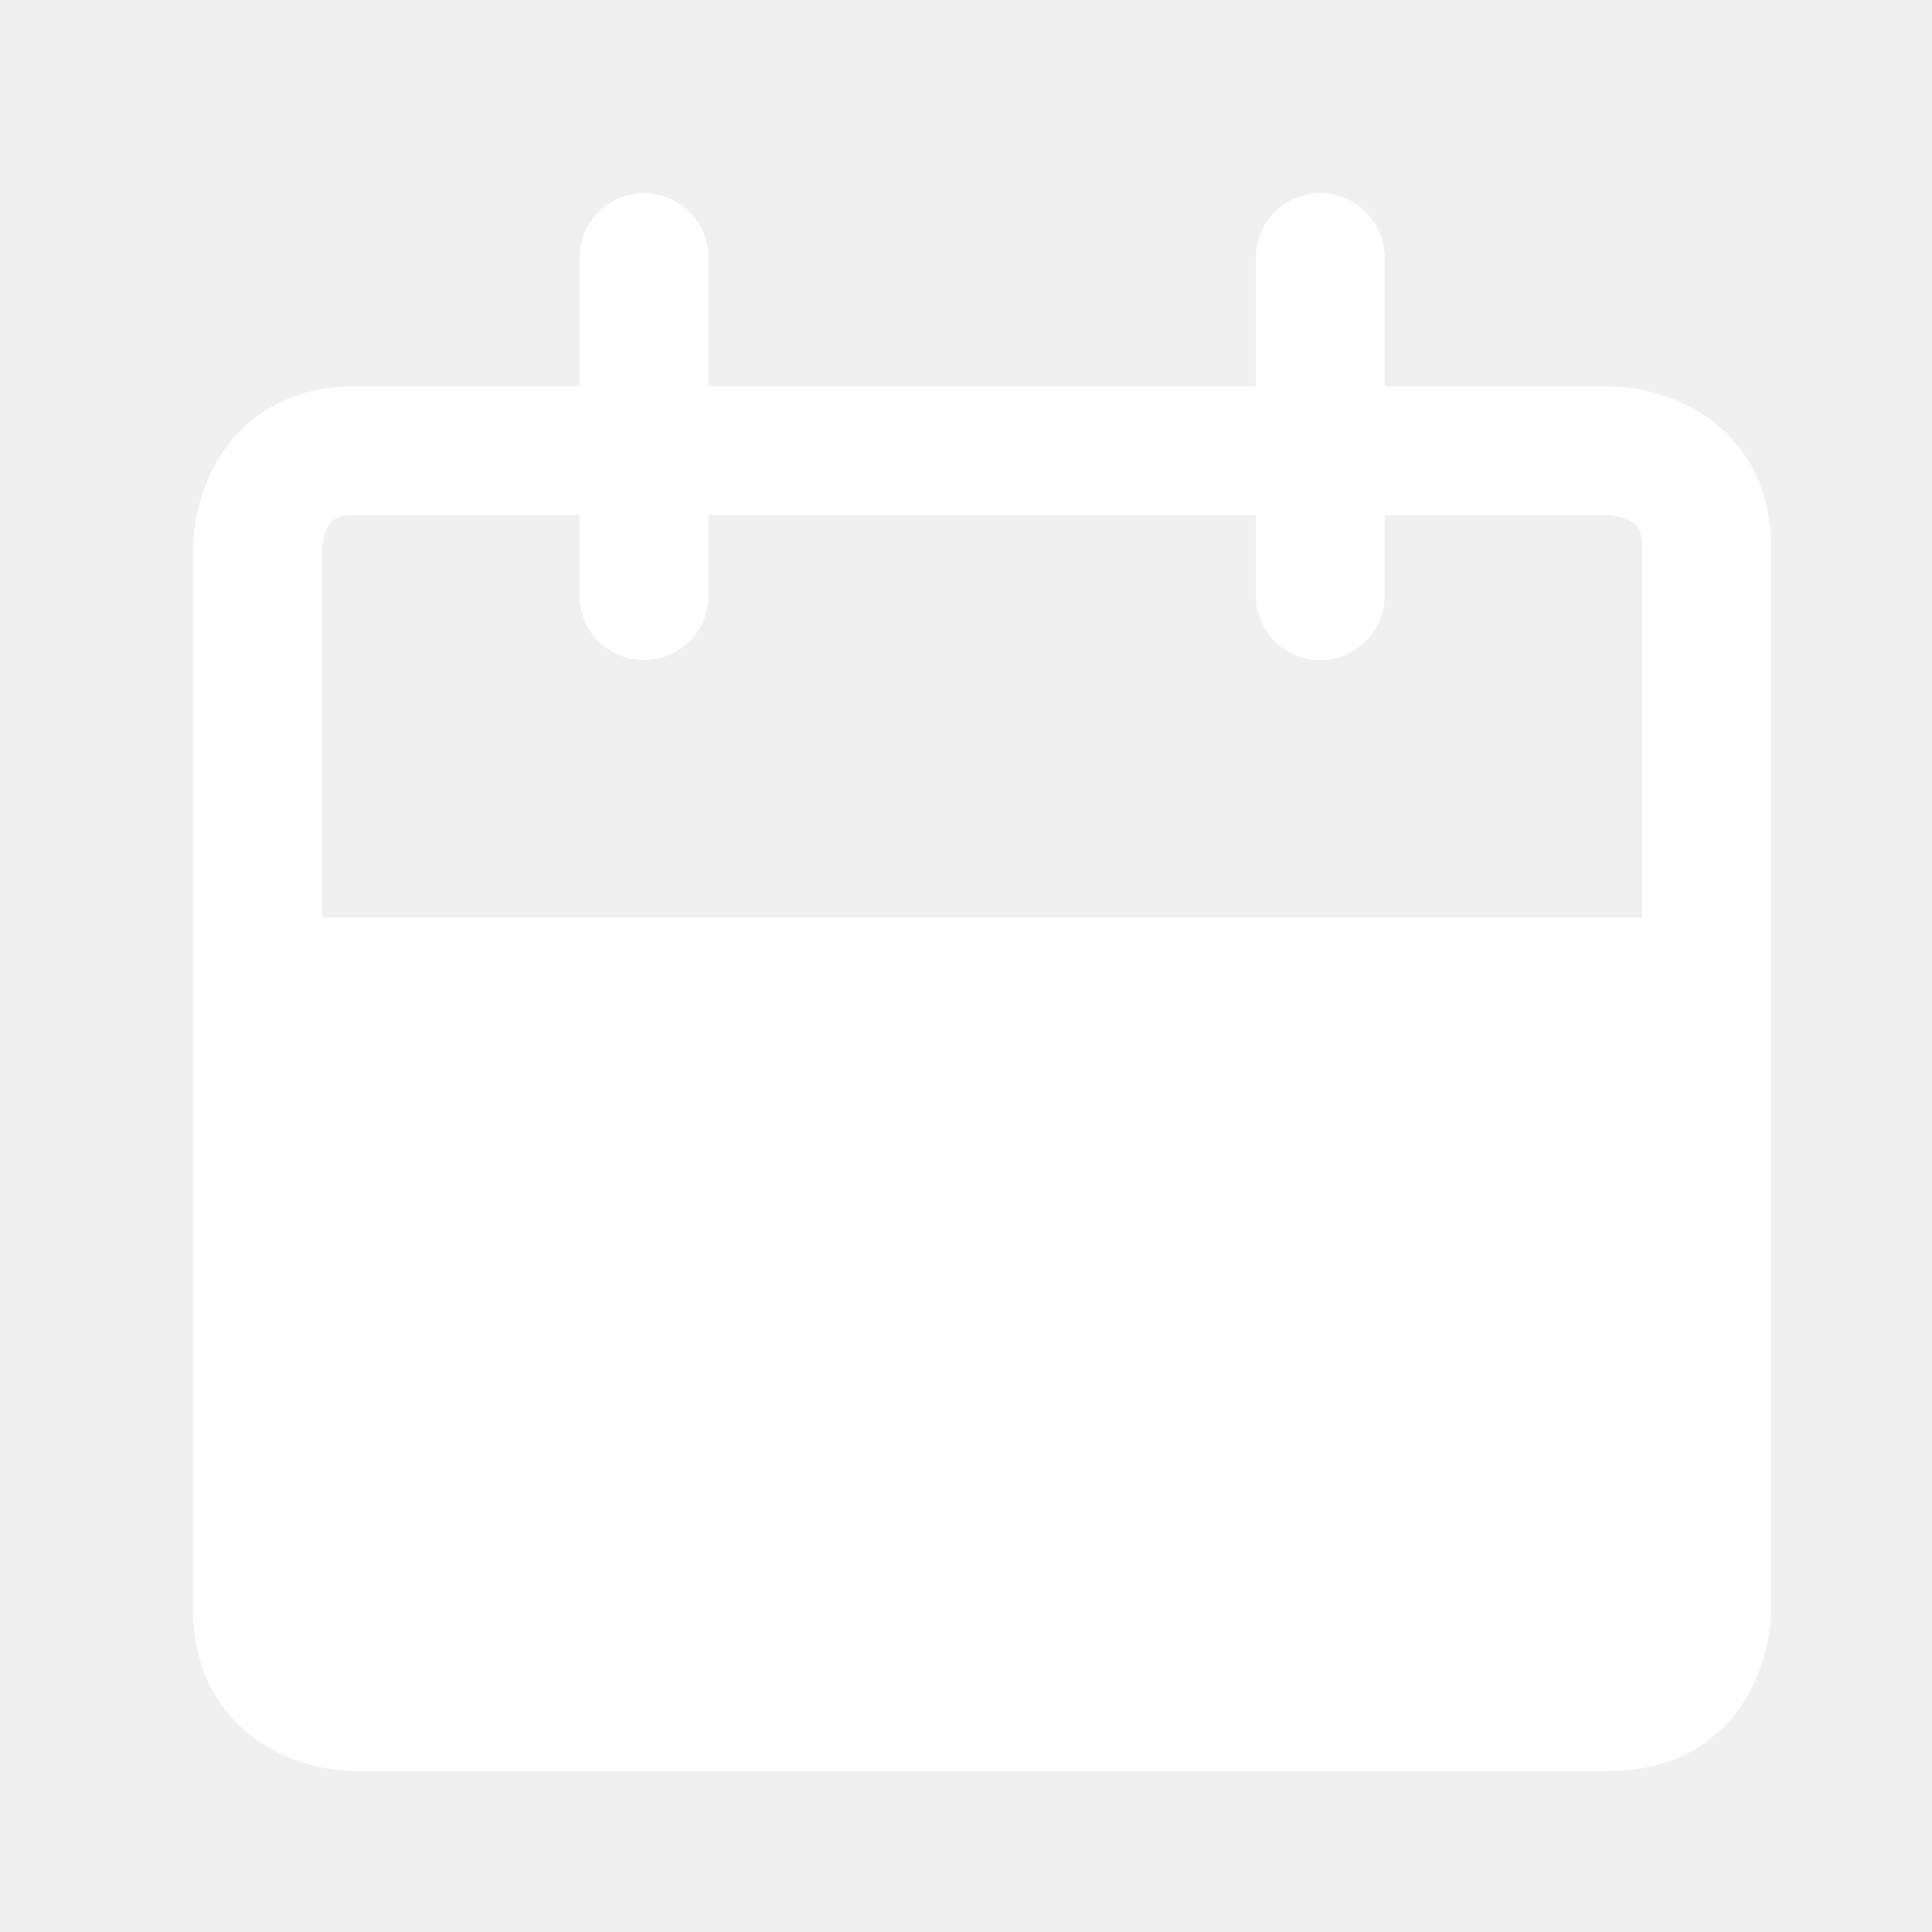
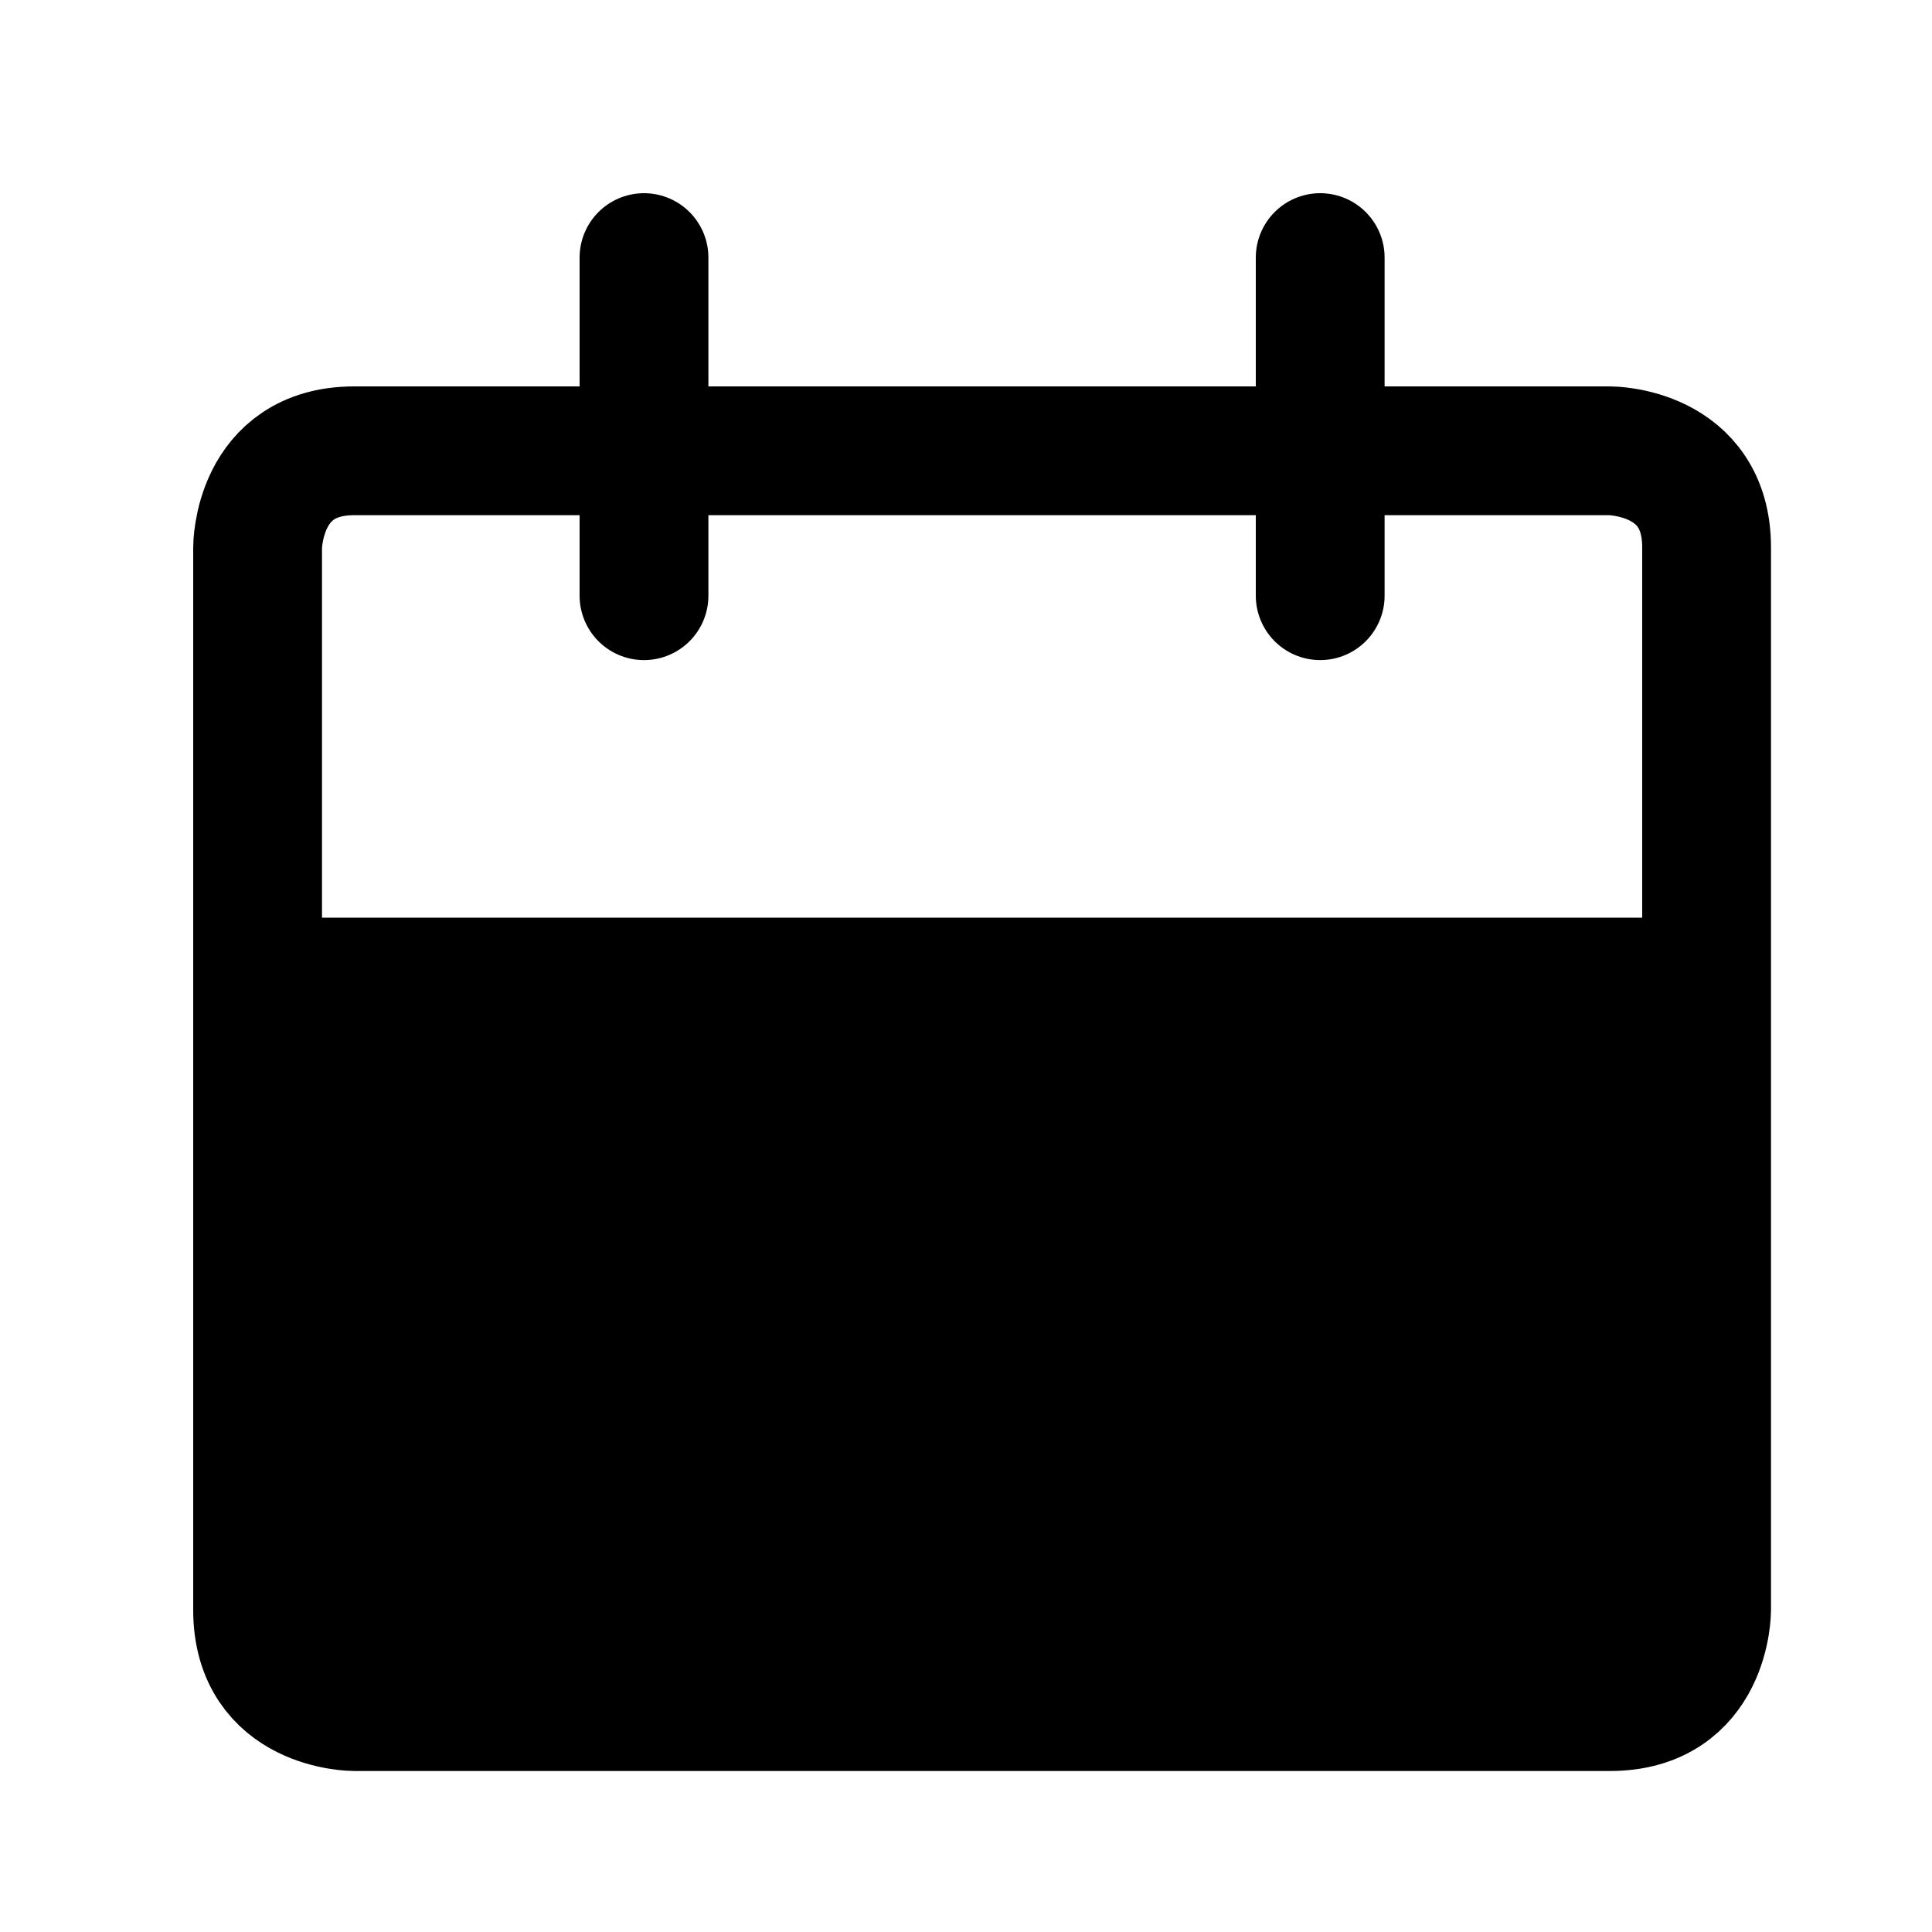
<svg xmlns="http://www.w3.org/2000/svg" width="30" height="30" viewBox="0 0 30 30" fill="none">
-   <path d="M5.5 7H25C25 7 26.5 7 26.5 8.5V25C26.5 25 26.5 26.5 25 26.5H5.5C5.5 26.5 4 26.5 4 25V8.5C4 8.5 4 7 5.5 7Z" stroke="white" stroke-width="2" />
-   <path d="M10 9.25V4" stroke="white" stroke-width="2" stroke-linecap="round" />
-   <path d="M20.5 9.25V4" stroke="white" stroke-width="2" stroke-linecap="round" />
-   <rect x="4.248" y="14.25" width="22" height="12" fill="white" />
+   <rect width="30" height="30" fill="white" />
+   <path d="M5.5 7H25C25 7 26.5 7 26.5 8.5V25C26.5 25 26.5 26.5 25 26.5H5.5C5.5 26.5 4 26.5 4 25V8.5C4 8.5 4 7 5.5 7Z" stroke="black" stroke-width="2" />
+   <path d="M10 9.25V4" stroke="black" stroke-width="2" stroke-linecap="round" />
+   <path d="M20.5 9.25V4" stroke="black" stroke-width="2" stroke-linecap="round" />
+   <rect x="4.248" y="14.25" width="22" height="12" fill="black" />
</svg>
